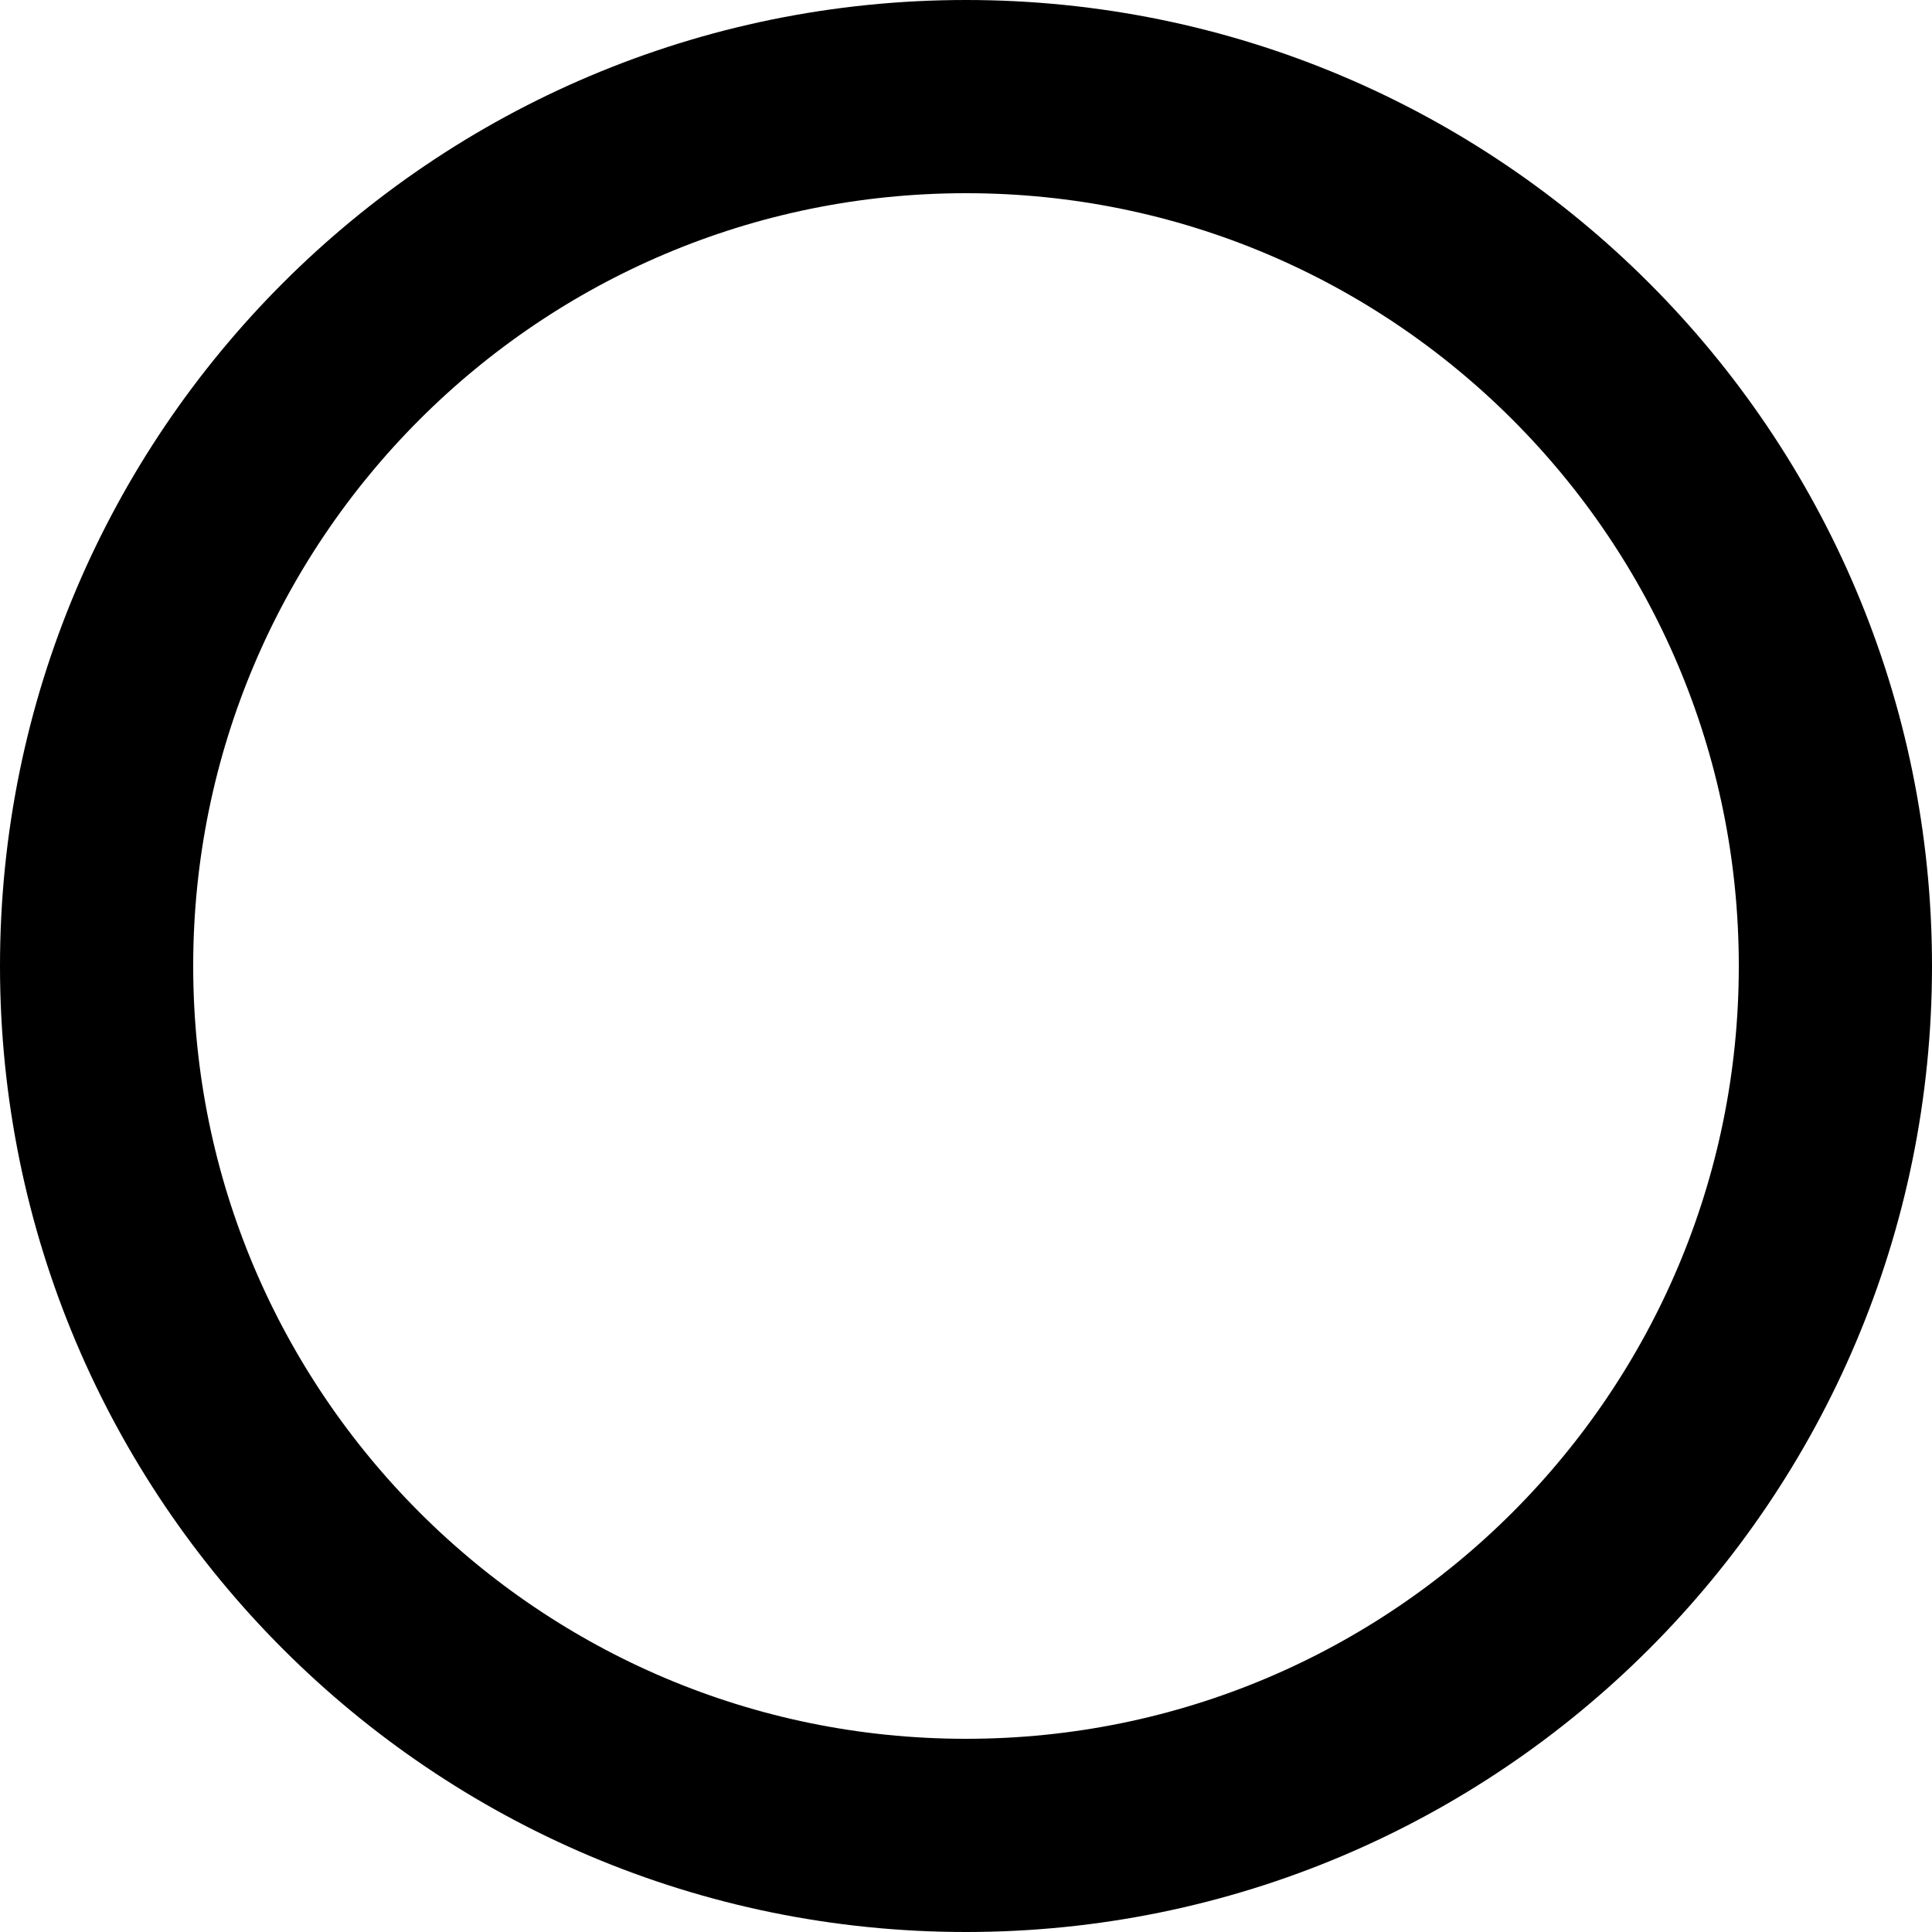
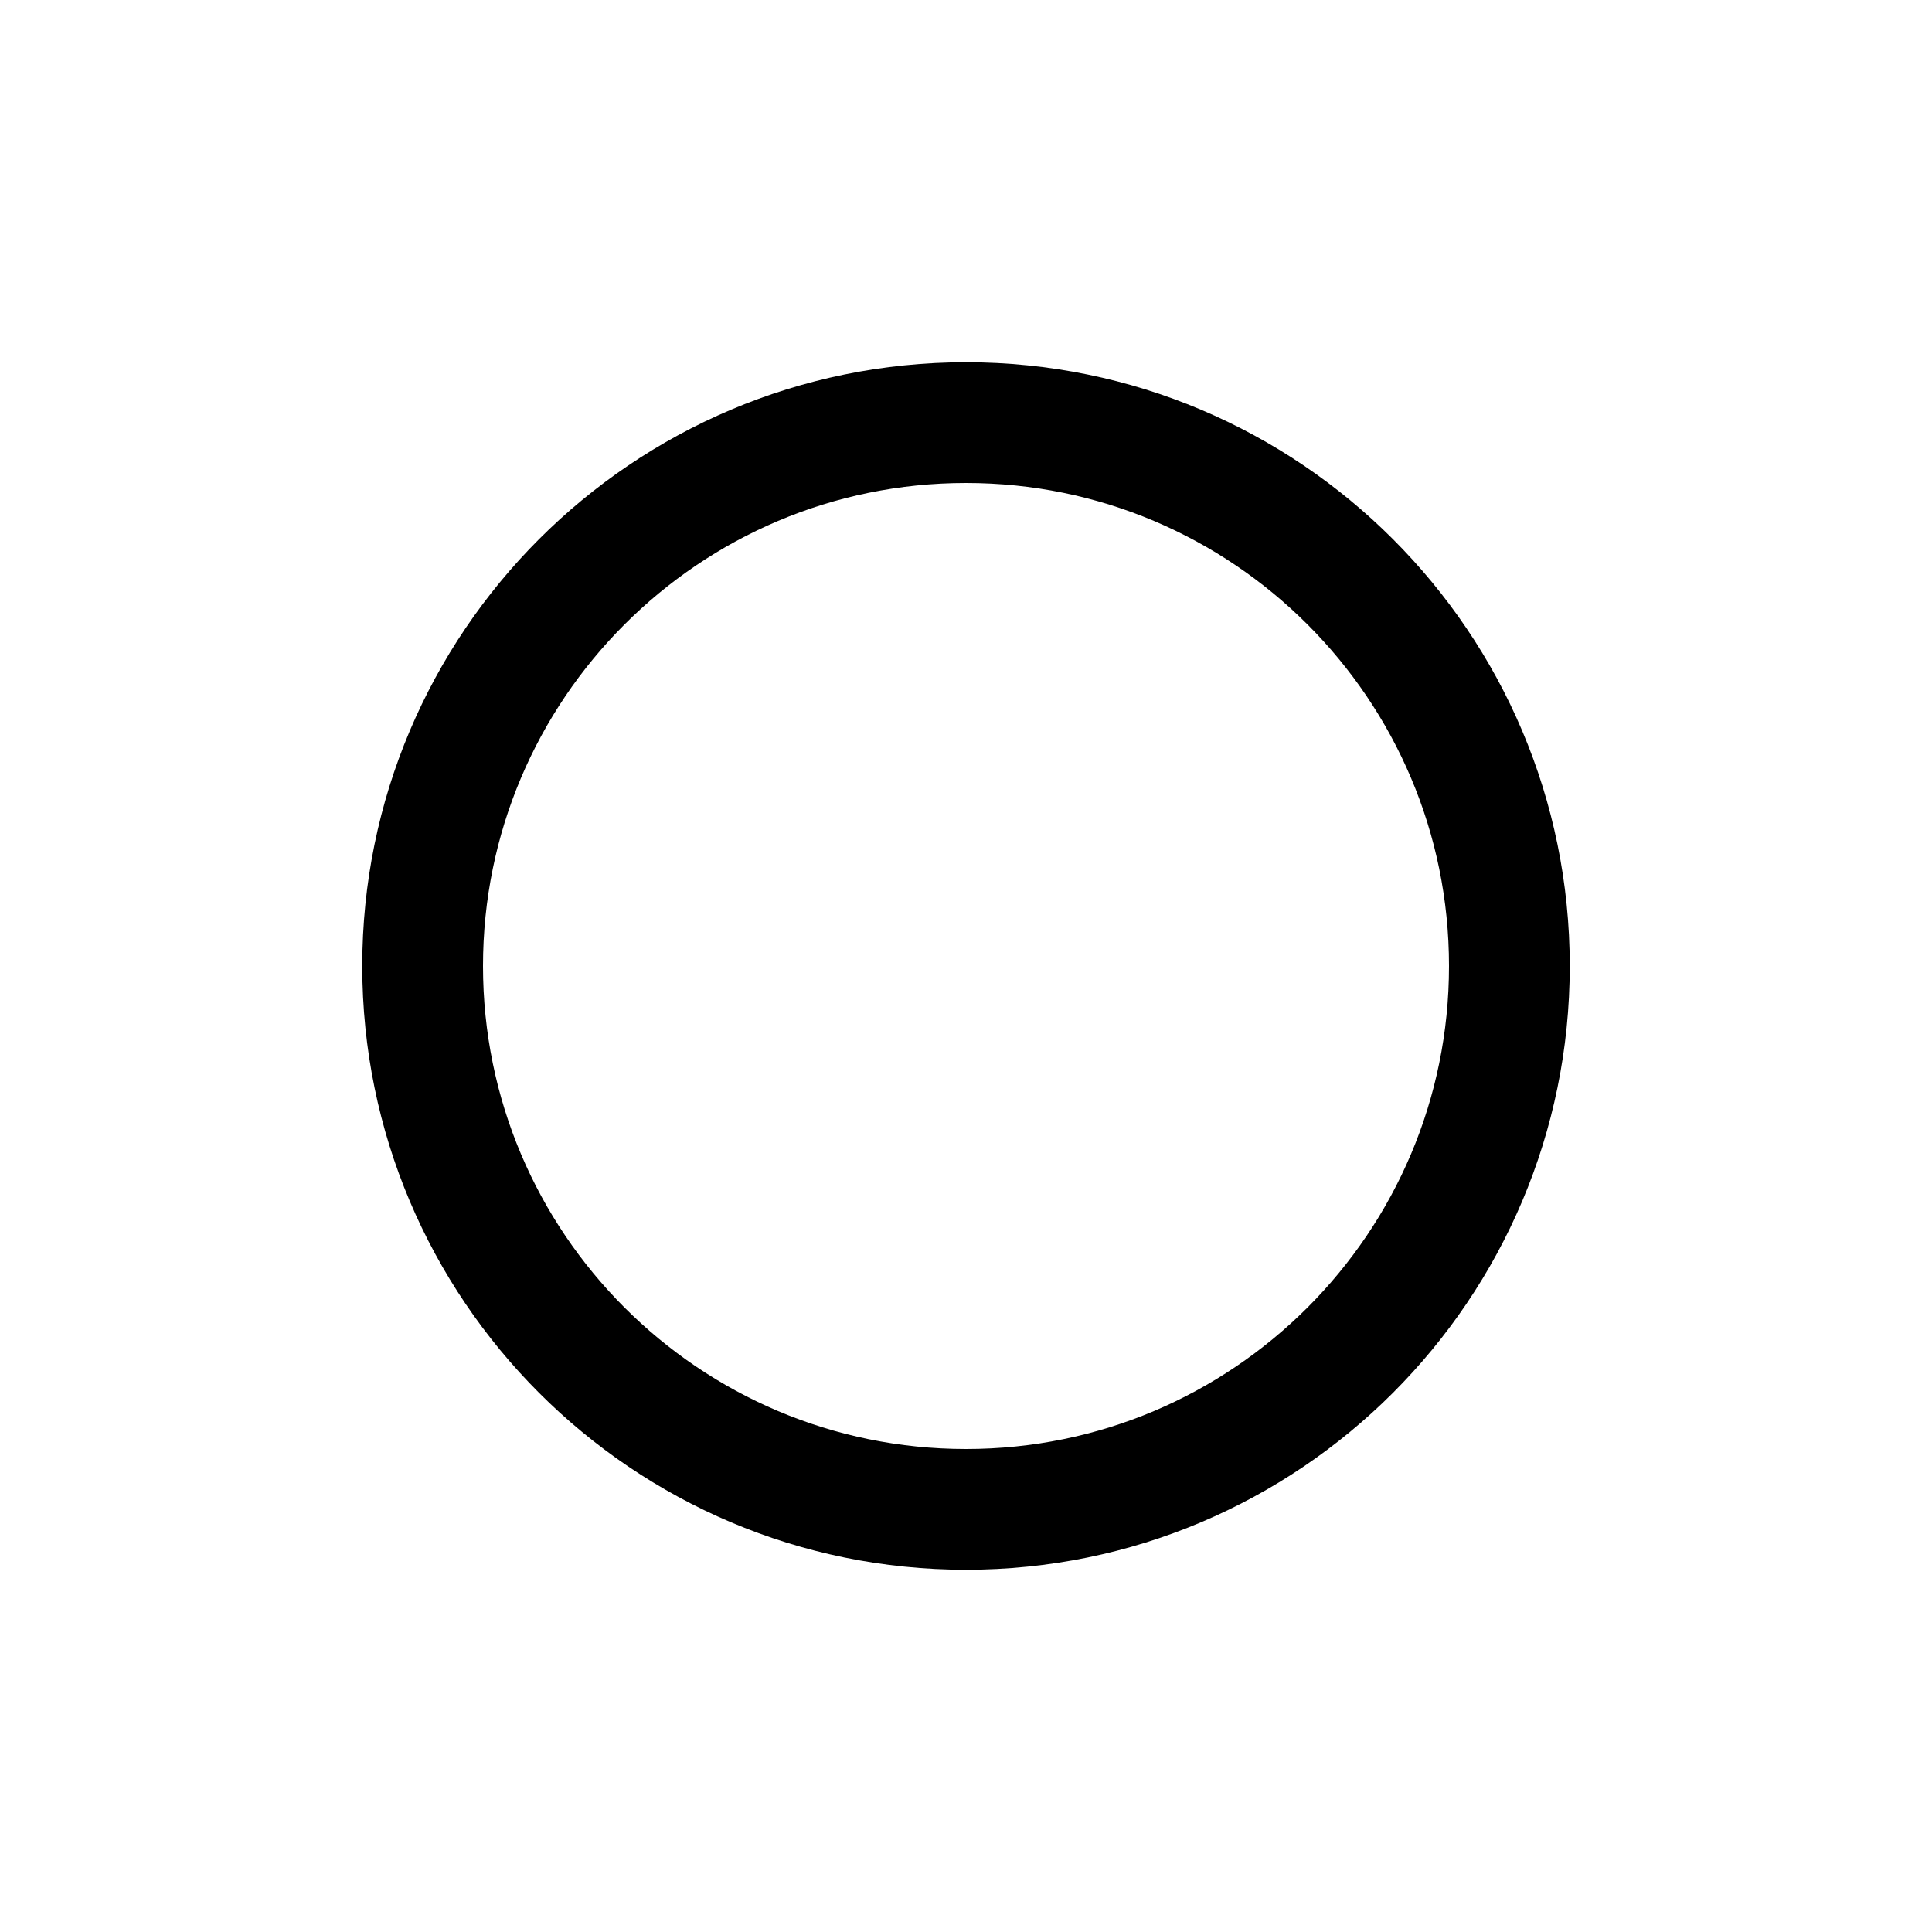
- <svg xmlns="http://www.w3.org/2000/svg" class="svg" width="10" height="10">
-   <path d="M9.5 5C9.5 7.485 7.485 9.5 5 9.5C2.515 9.5 0.5 7.485 0.5 5C0.5 2.515 2.515 0.5 5 0.5C7.485 0.5 9.5 2.515 9.5 5Z" fill="none" stroke="#000" stroke-width="1" />
+ <svg xmlns="http://www.w3.org/2000/svg" width="16" height="16" viewBox="0 0 16 16" fill="none">
+   <path d="M12.5 8C12.5 10.485 10.485 12.5 8 12.5C5.515 12.5 3.5 10.485 3.5 8C3.5 5.515 5.515 3.5 8 3.5C10.485 3.5 12.5 5.515 12.5 8Z" stroke="black" />
</svg>
